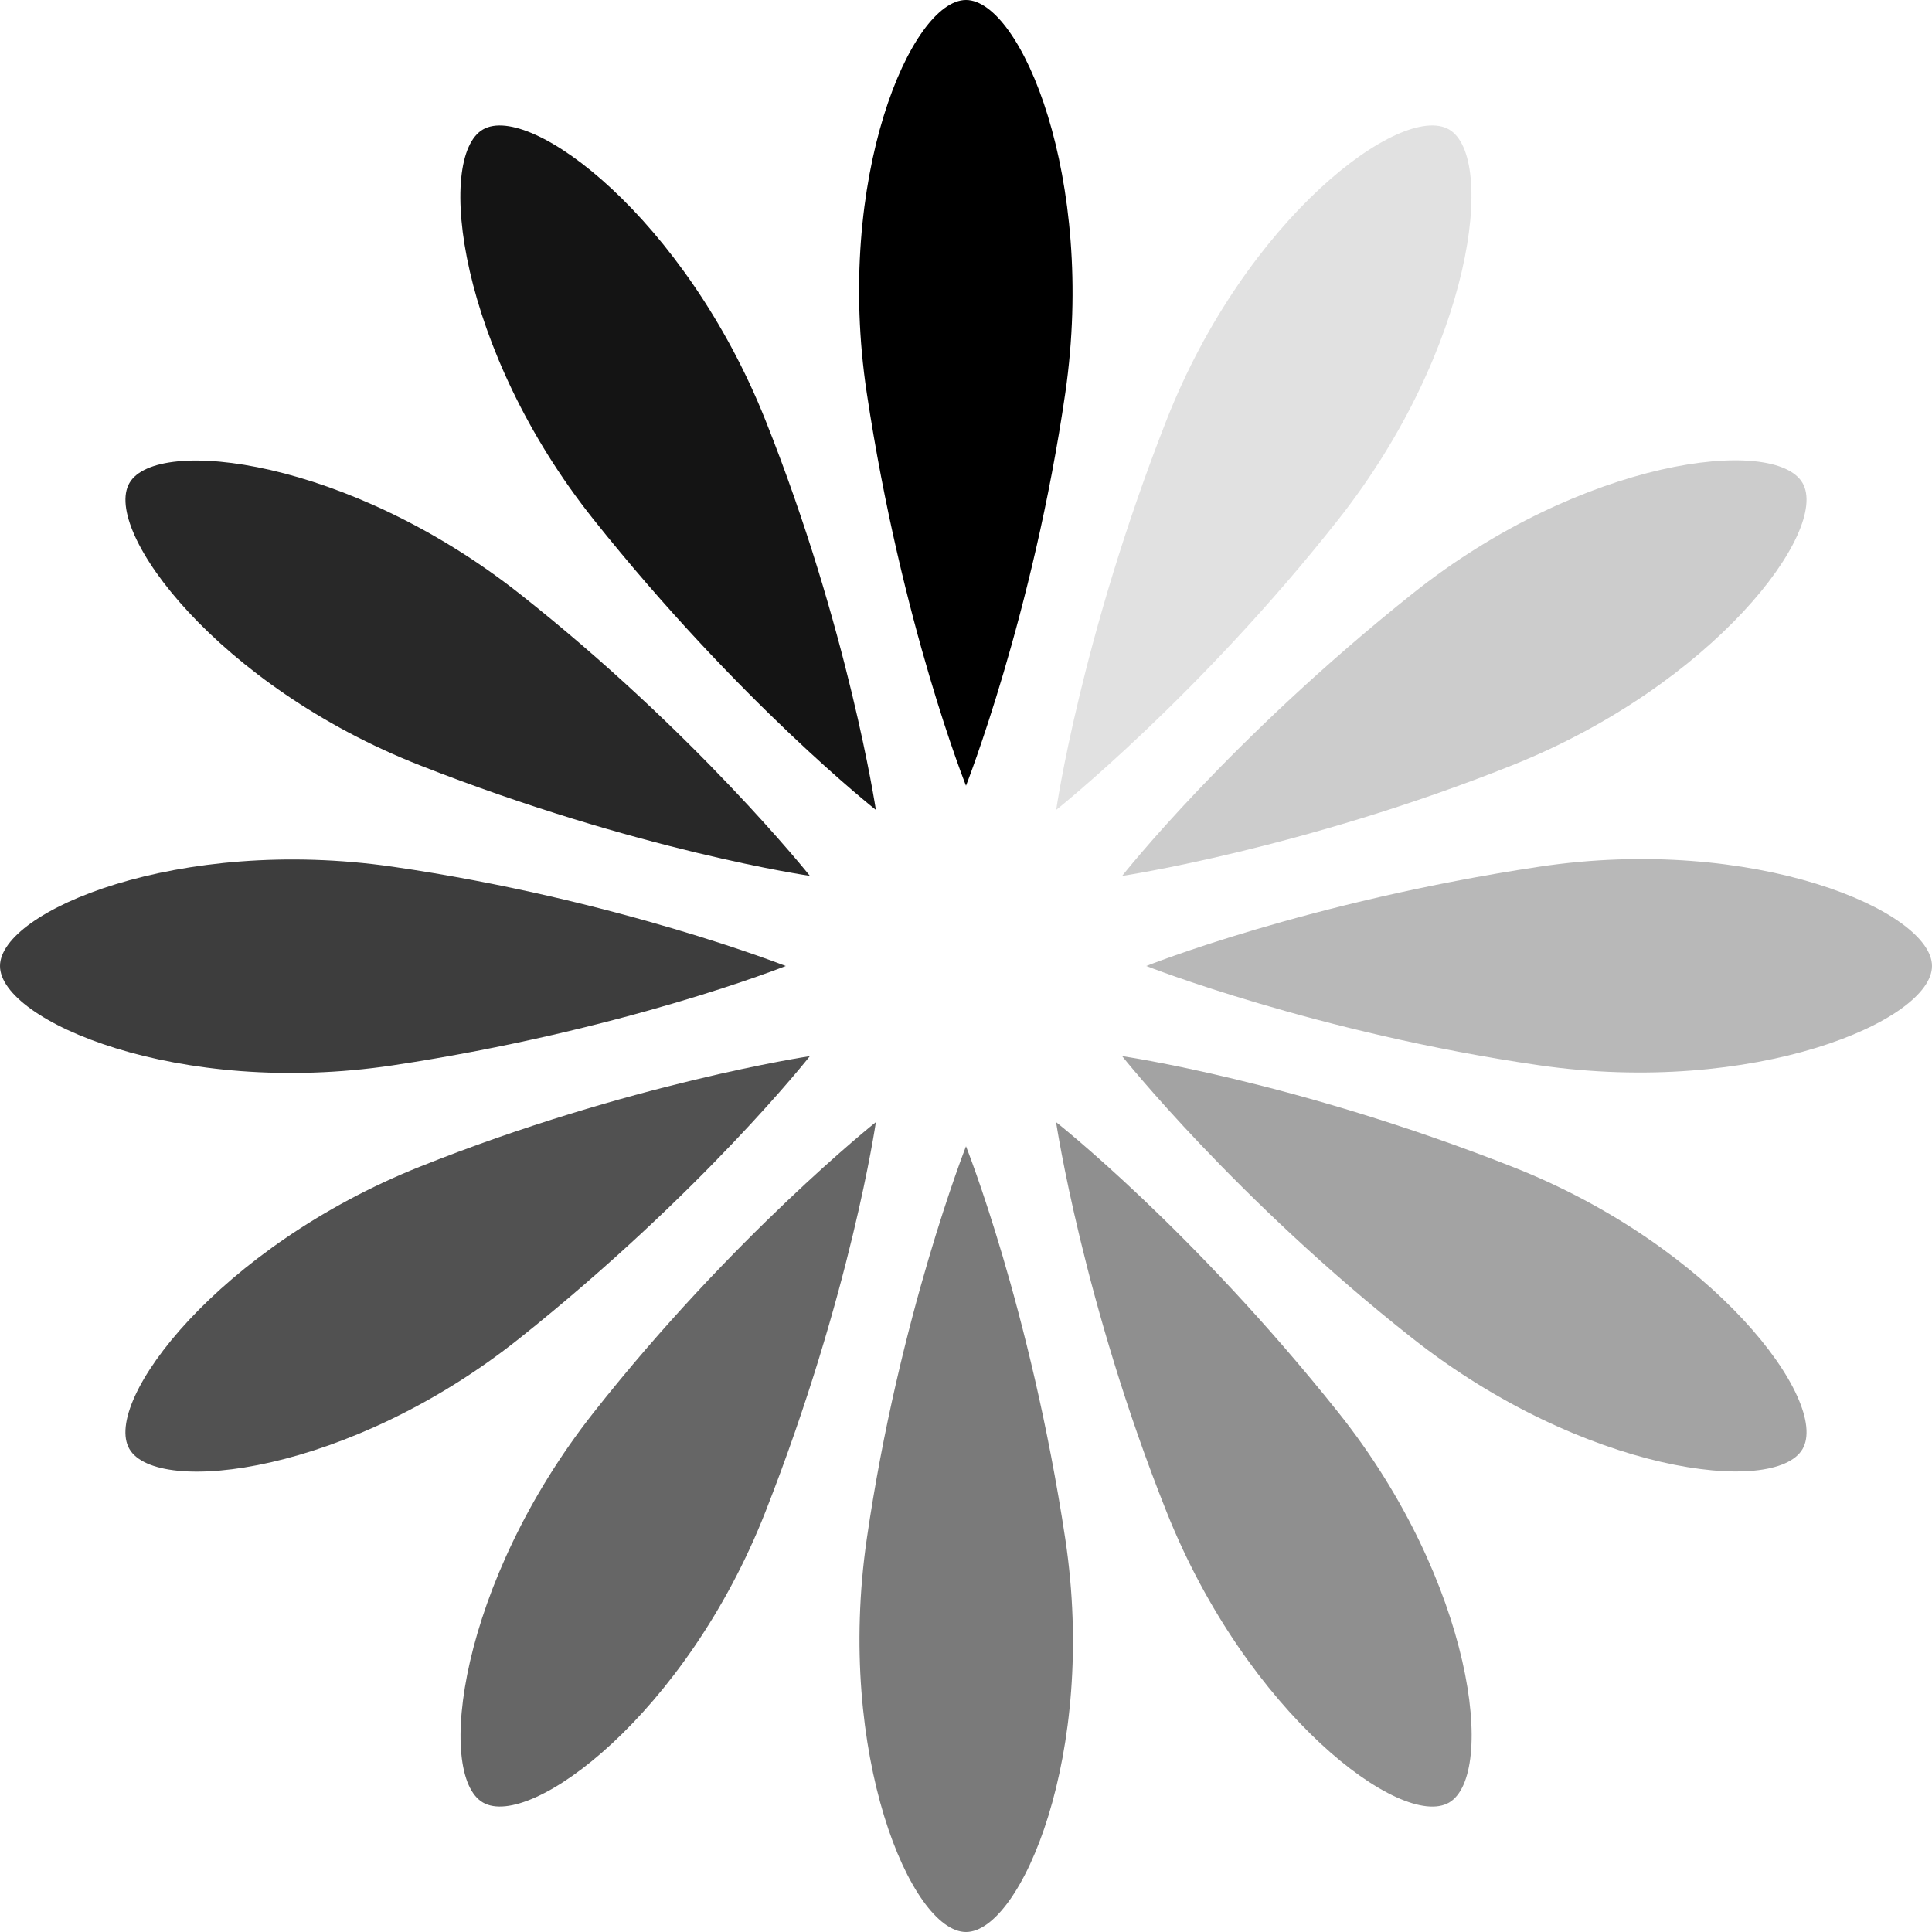
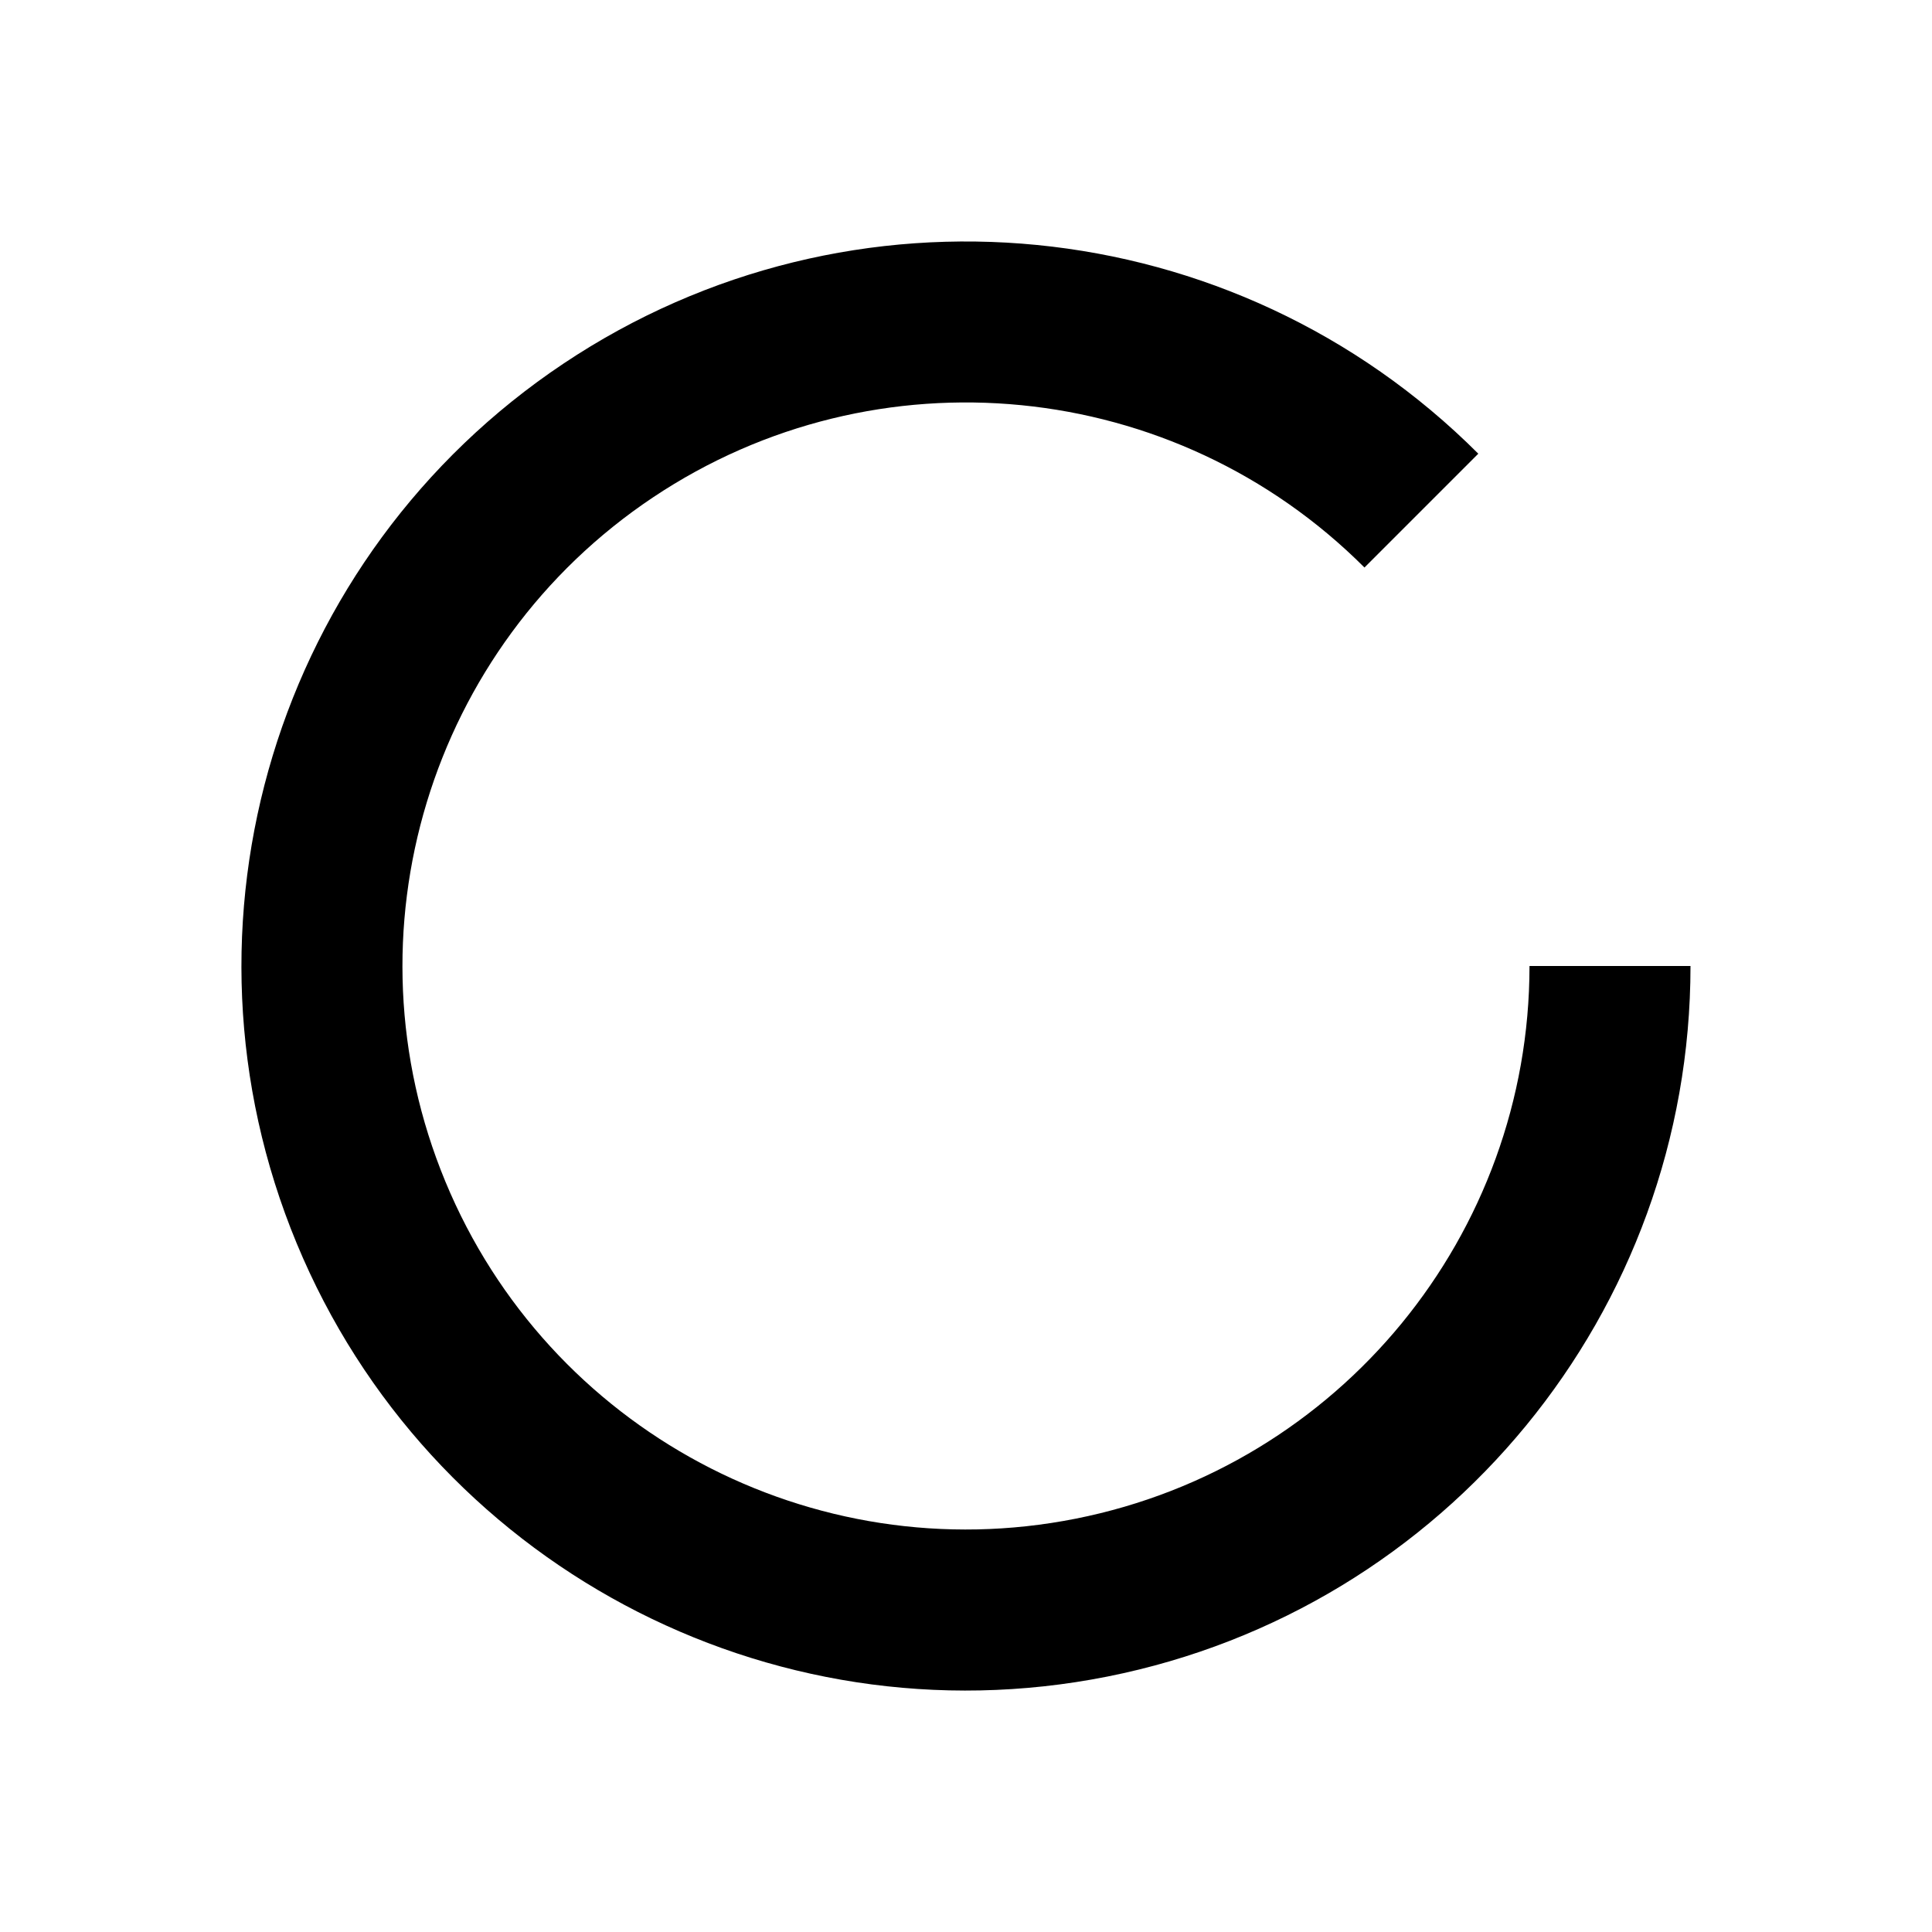
- <svg xmlns="http://www.w3.org/2000/svg" xmlns:xlink="http://www.w3.org/1999/xlink" version="1.1" x="0px" y="0px" width="32" height="32" viewBox="0 0 32 32" enable-background="new 0 0 32 32" xml:space="preserve">
-   <g id="group1" fill="#000000">
-     <path d="M17.645,6.507C17.11,10.193,16,13.014,16,13.014s-1.067-2.67-1.644-6.507C13.821,2.953,15.092,0,16,0   S18.159,2.95,17.645,6.507z" />
-     <path fill-opacity="0.92" d="M12.677,6.957c1.38,3.459,1.83,6.457,1.83,6.457s-2.259-1.778-4.678-4.813   C7.59,5.791,7.214,2.598,8,2.144C8.786,1.689,11.345,3.619,12.677,6.957z" />
-     <path fill-opacity="0.84" d="M8.601,9.83c2.925,2.305,4.813,4.677,4.813,4.677s-2.846-0.411-6.457-1.83   C3.612,11.364,1.689,8.786,2.144,8C2.598,7.214,5.778,7.605,8.601,9.83z" />
-     <path fill-opacity="0.76" d="M6.507,14.356C10.193,14.89,13.014,16,13.014,16s-2.67,1.066-6.506,1.645C2.953,18.179,0,16.908,0,16   C0,15.092,2.95,13.841,6.507,14.356z" />
-     <path fill-opacity="0.68" d="M6.957,19.323c3.459-1.381,6.457-1.83,6.457-1.83s-1.778,2.259-4.813,4.677   c-2.811,2.24-6.003,2.616-6.458,1.829C1.689,23.214,3.619,20.655,6.957,19.323z" />
-     <path fill-opacity="0.6" d="M9.83,23.399c2.306-2.926,4.677-4.813,4.677-4.813s-0.411,2.846-1.83,6.457   C11.364,28.388,8.786,30.311,8,29.856C7.214,29.402,7.605,26.222,9.83,23.399z" />
-     <path fill-opacity="0.52" d="M14.356,25.493C14.89,21.807,16,18.986,16,18.986s1.066,2.67,1.645,6.507   C18.179,29.047,16.908,32,16,32C15.092,32,13.841,29.05,14.356,25.493z" />
-     <path fill-opacity="0.44" d="M19.323,25.043c-1.381-3.459-1.831-6.457-1.831-6.457s2.26,1.778,4.678,4.813   c2.24,2.811,2.616,6.004,1.83,6.458S20.654,28.381,19.323,25.043z" />
-     <path fill-opacity="0.36" d="M23.399,22.17c-2.926-2.305-4.813-4.677-4.813-4.677s2.846,0.41,6.457,1.83   c3.346,1.313,5.268,3.891,4.813,4.677S26.222,24.395,23.399,22.17z" />
-     <path fill-opacity="0.28" d="M25.493,17.644C21.808,17.109,18.986,16,18.986,16s2.67-1.067,6.506-1.644   C29.047,13.821,32,15.092,32,16C32,16.908,29.05,18.159,25.493,17.644z" />
-     <path fill-opacity="0.2" d="M25.043,12.677c-3.459,1.381-6.457,1.831-6.457,1.831s1.779-2.26,4.813-4.678   C26.21,7.59,29.402,7.213,29.856,8C30.311,8.786,28.381,11.345,25.043,12.677z" />
-     <path fill-opacity="0.12" d="M22.17,8.601c-2.305,2.925-4.676,4.813-4.676,4.813s0.409-2.846,1.828-6.457   C20.637,3.612,23.214,1.689,24,2.144C24.786,2.598,24.395,5.778,22.17,8.601z" />
-   </g>
-   <animateTransform xlink:href="#group1" attributeName="transform" attributeType="XML" type="rotate" from="0, 16, 16" to="360, 16, 16" dur="0.75s" repeatCount="indefinite" />
+ <svg xmlns="http://www.w3.org/2000/svg" viewBox="0 0 24 24" width="24" height="24">
+   <path fill="none" d="M0 0h24v24H0z" />
+   <path d="M18.364 5.636L16.95 7.05A7 7 0 1 0 19 12h2a9 9 0 1 1-2.636-6.364z" />
</svg>
